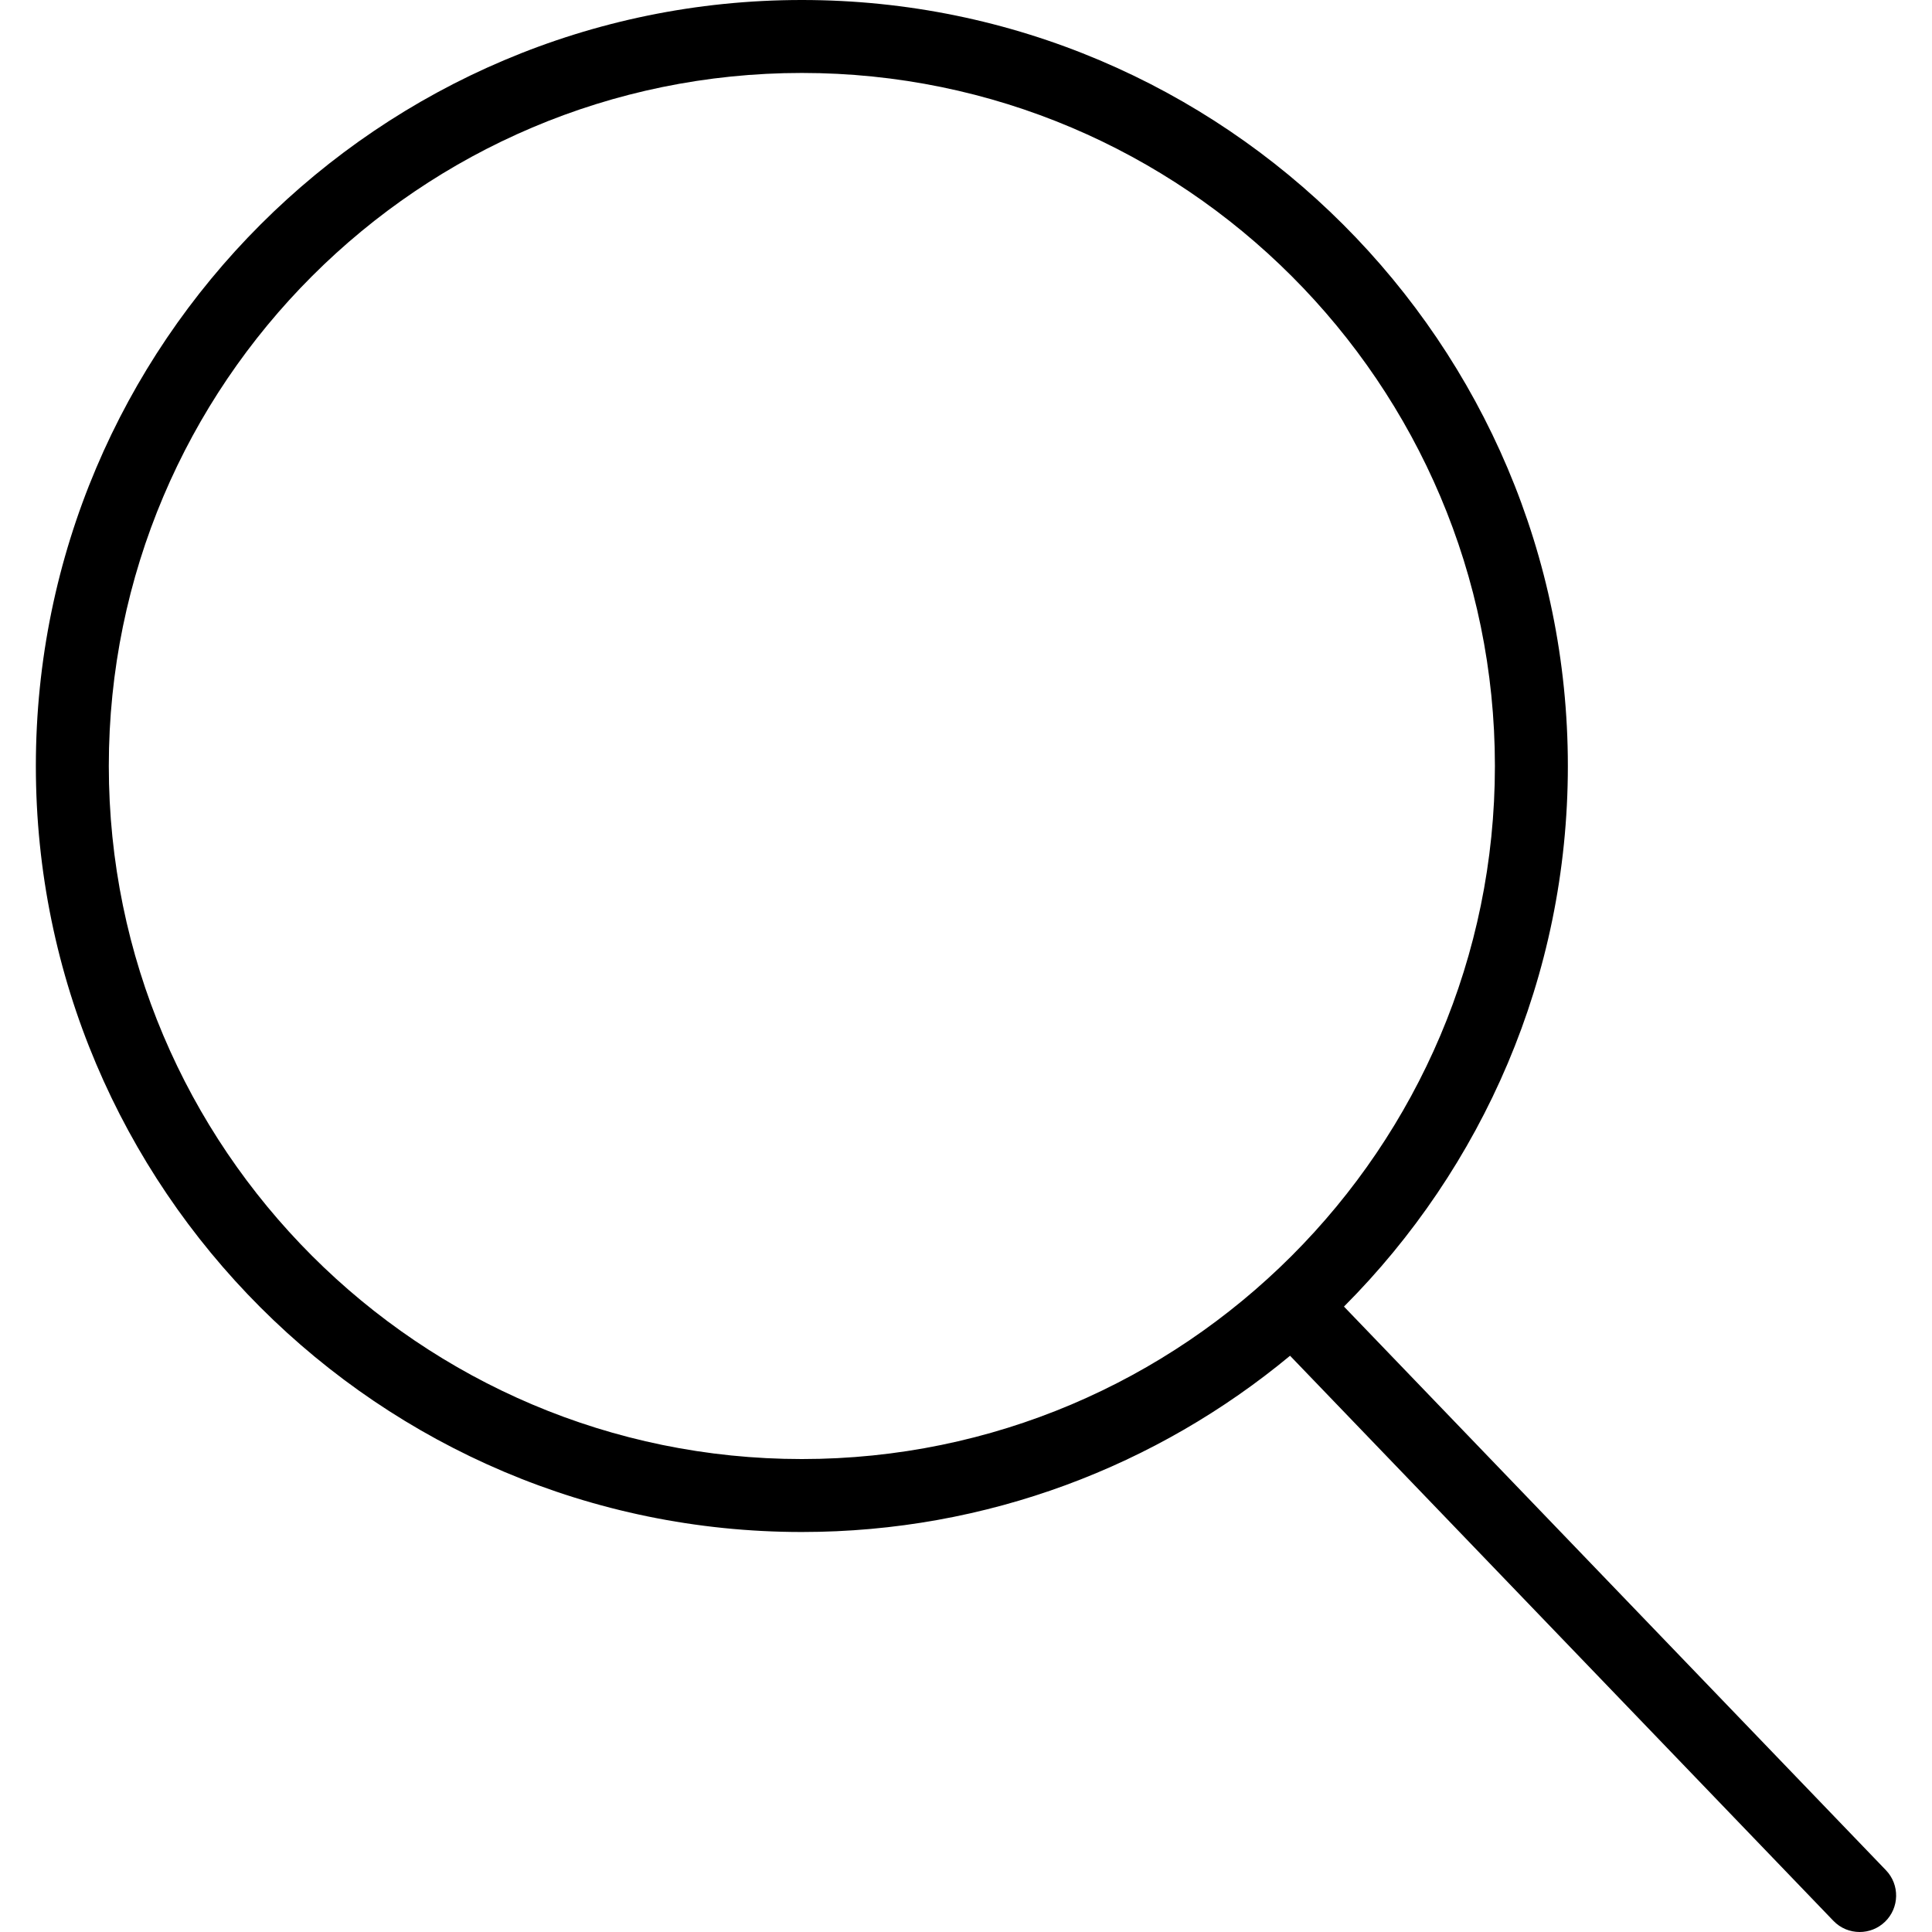
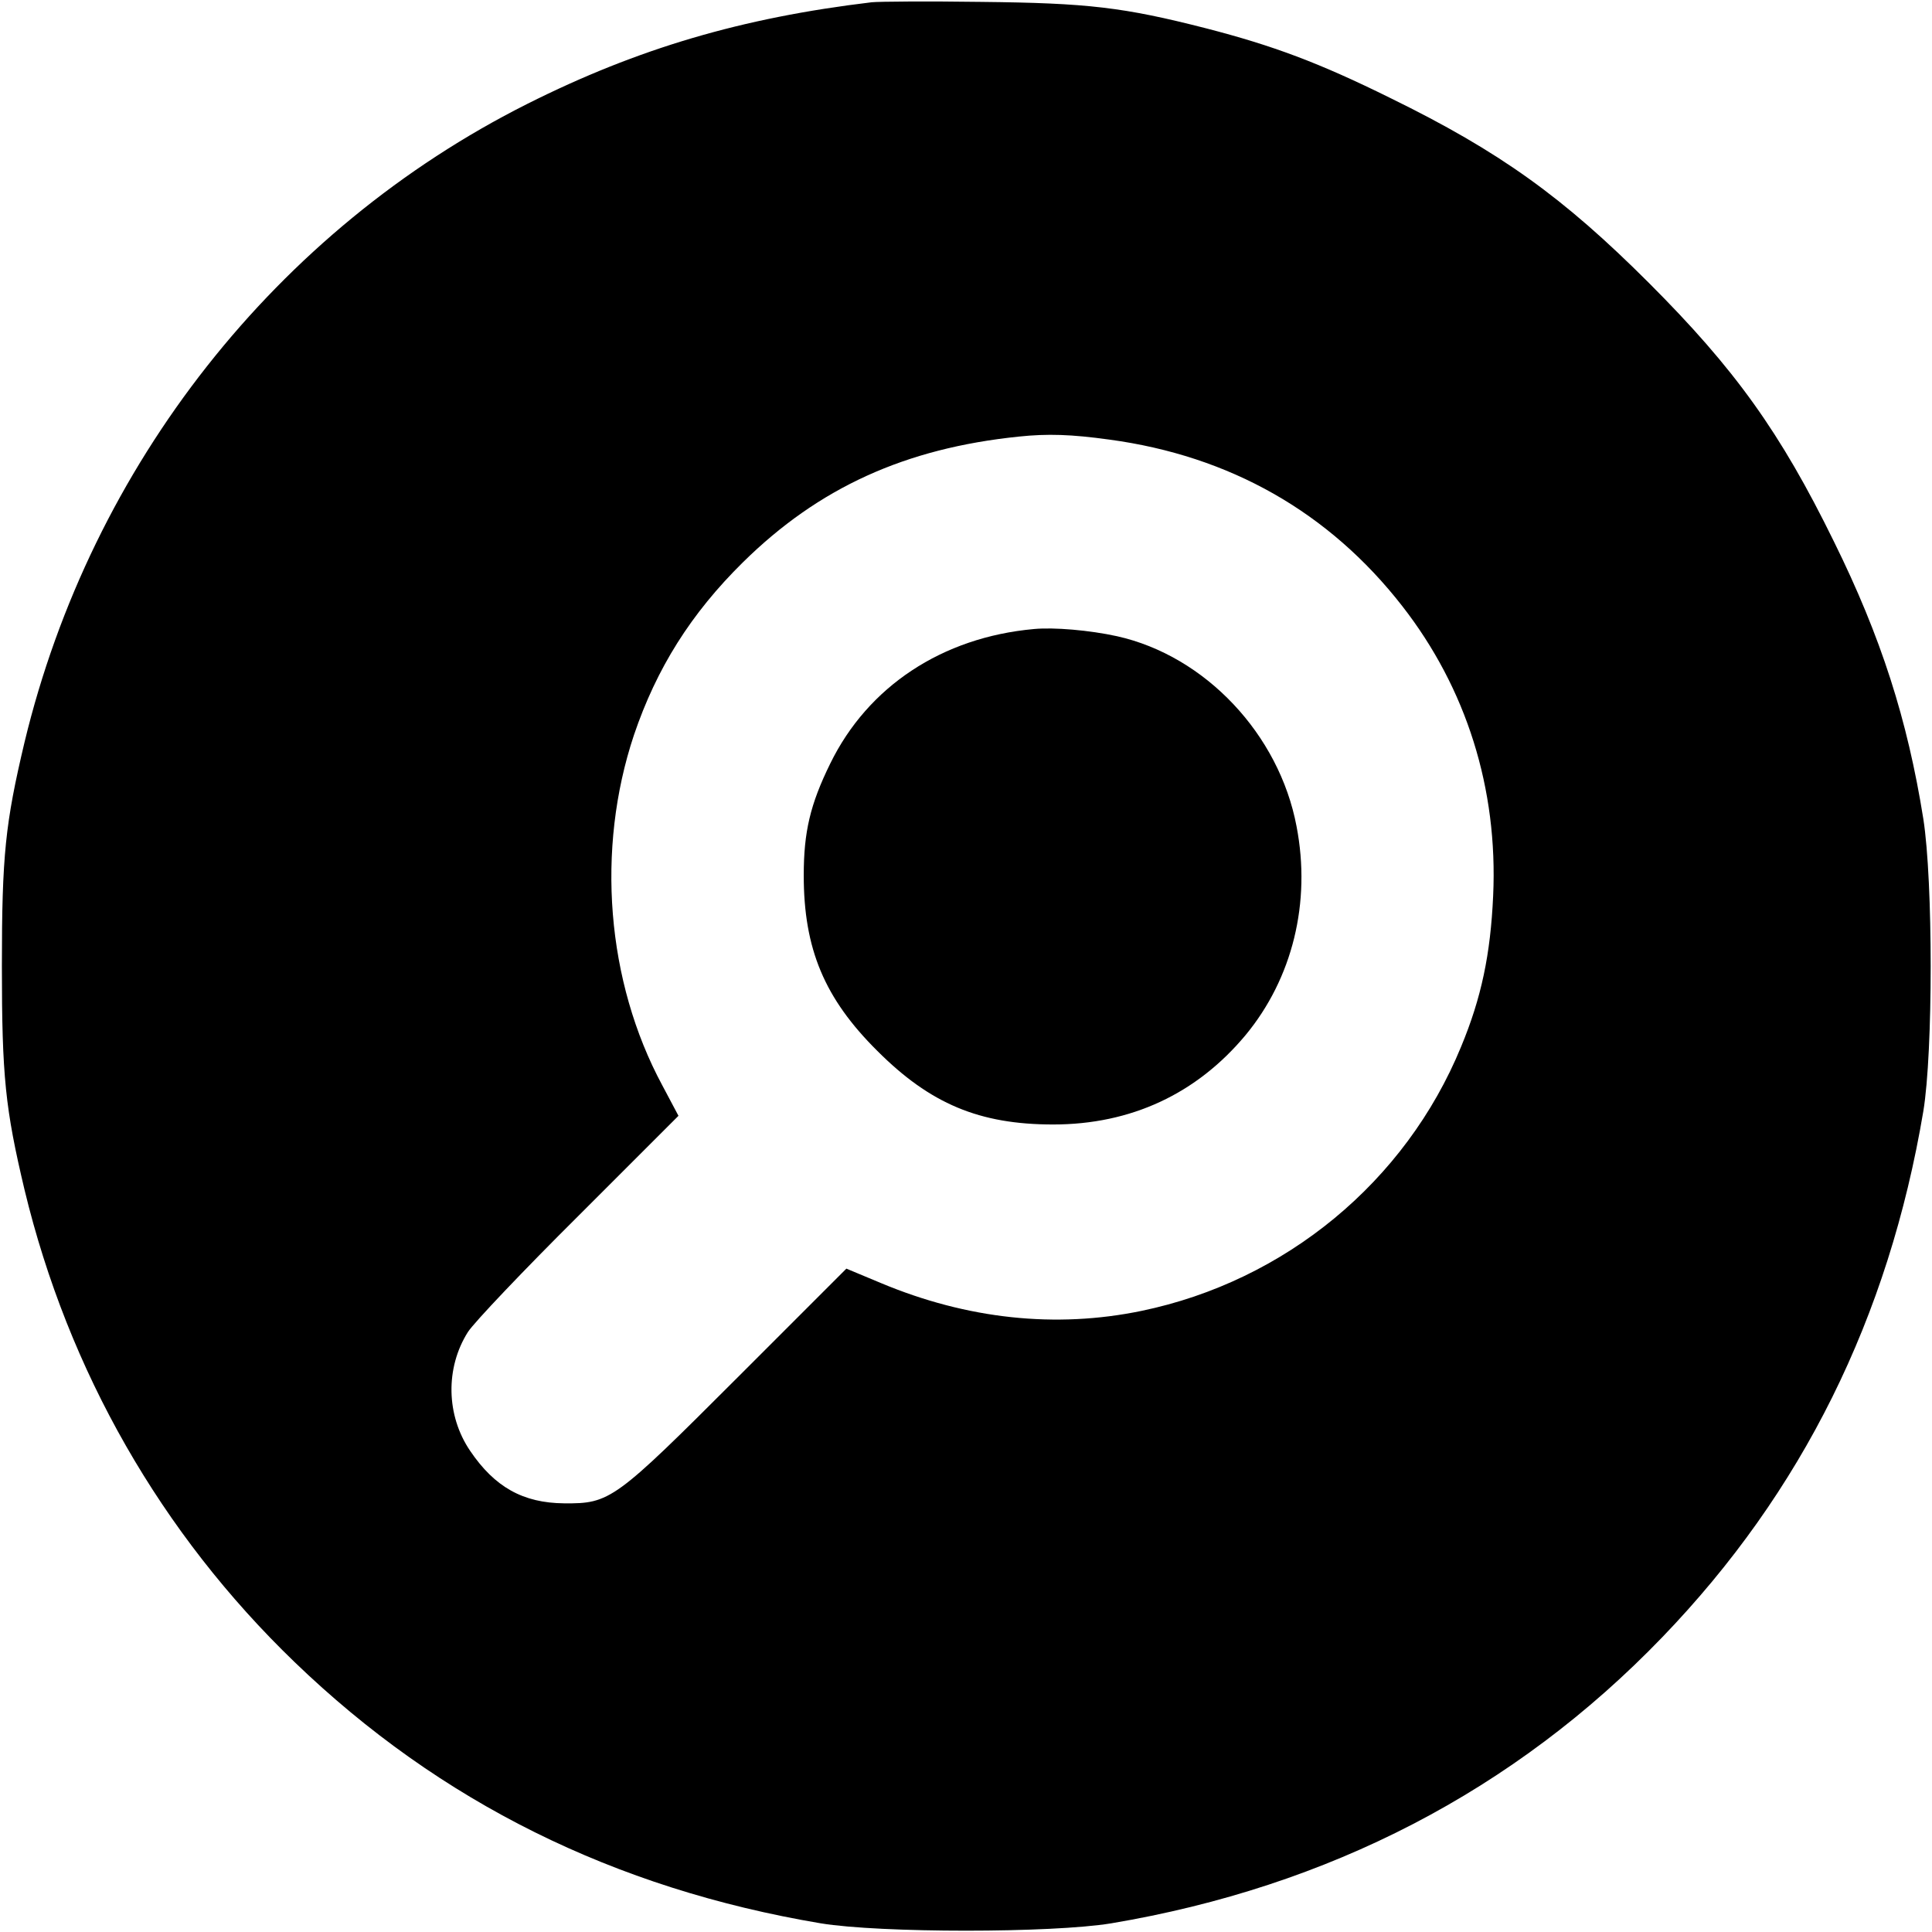
- <svg xmlns="http://www.w3.org/2000/svg" version="1.1" id="Capa_1" x="0px" y="0px" viewBox="0 0 52.966 52.966" style="enable-background:new 0 0 52.966 52.966;" xml:space="preserve">
-   <path d="M51.704,51.273L36.845,35.82c3.79-3.801,6.138-9.041,6.138-14.82c0-11.58-9.42-21-21-21s-21,9.42-21,21s9.42,21,21,21  c5.083,0,9.748-1.817,13.384-4.832l14.895,15.491c0.196,0.205,0.458,0.307,0.721,0.307c0.25,0,0.499-0.093,0.693-0.279  C52.074,52.304,52.086,51.671,51.704,51.273z M21.983,40c-10.477,0-19-8.523-19-19s8.523-19,19-19s19,8.523,19,19  S32.459,40,21.983,40z" />
+ <svg xmlns="http://www.w3.org/2000/svg" version="1.0" viewBox="0 0 512 512" preserveAspectRatio="xMidYMid meet">
+   <g transform="translate(0,512) scale(0.1,-0.1)" fill="#000000" stroke="none">
+     <path d="M2310 5114 c-343 -41 -619 -122 -912 -269 -665 -334 -1156 -957 -1333 -1692 -51 -215 -60 -300 -60 -593 0 -293 9 -378 60 -593 116 -481 362 -911 716 -1252 385 -371 847 -600 1394 -692 158 -26 612 -26 770 0 577 97 1069 352 1460 758 371 385 600 847 692 1394 26 157 26 609 0 775 -42 263 -112 482 -237 735 -142 290 -263 458 -490 685 -227 227 -395 348 -685 490 -190 94 -311 139 -489 185 -219 56 -313 67 -596 70 -140 2 -271 1 -290 -1z m630 -1159 c319 -43 582 -192 776 -441 170 -218 254 -484 241 -768 -7 -155 -31 -270 -85 -400 -147 -358 -466 -621 -847 -700 -227 -47 -462 -22 -691 74 l-91 38 -289 -289 c-325 -325 -337 -334 -459 -333 -109 1 -184 43 -249 139 -64 94 -66 220 -6 315 16 25 148 164 294 309 l264 264 -43 81 c-148 275 -176 625 -75 928 60 177 151 322 289 458 201 198 430 302 731 333 76 8 139 6 240 -8z" />
+     <path d="M2740 3453 c-243 -22 -440 -152 -540 -357 -53 -108 -70 -181 -70 -296 0 -195 55 -326 195 -465 140 -140 270 -195 466 -195 206 0 380 81 510 237 124 150 174 351 135 553 -46 244 -242 452 -476 504 -73 16 -167 24 -220 19z" />
+   </g>
</svg>
